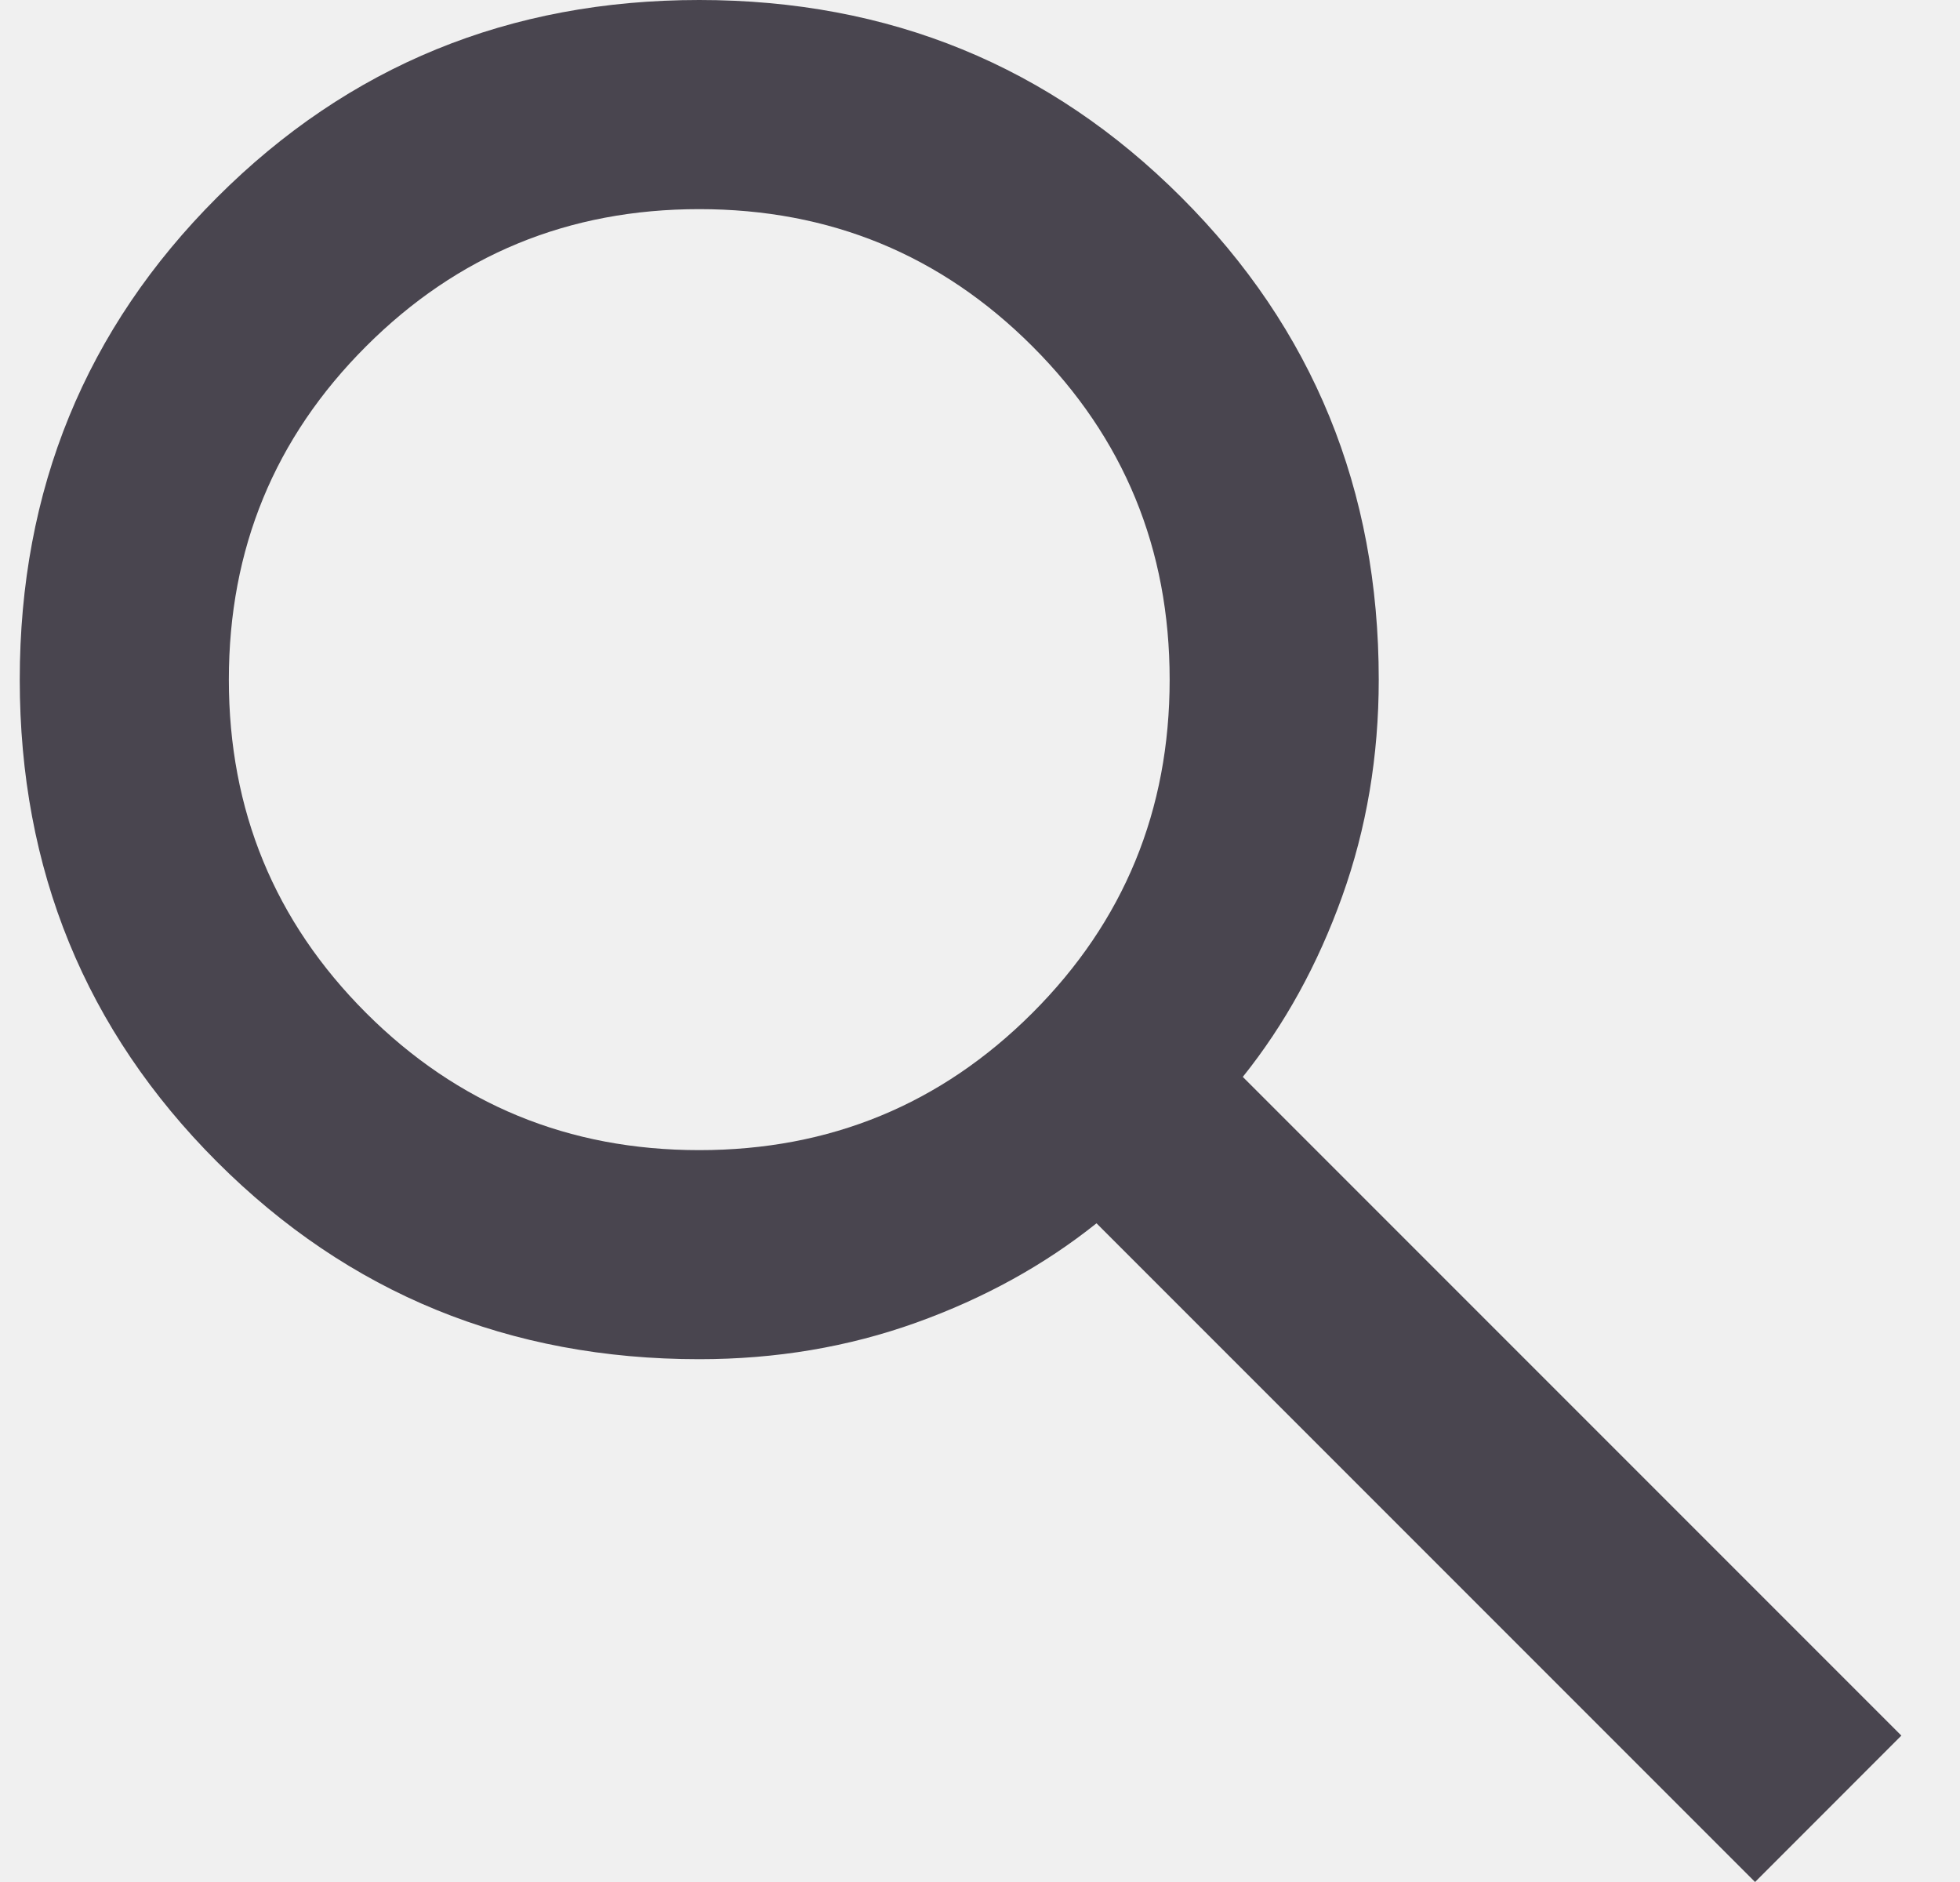
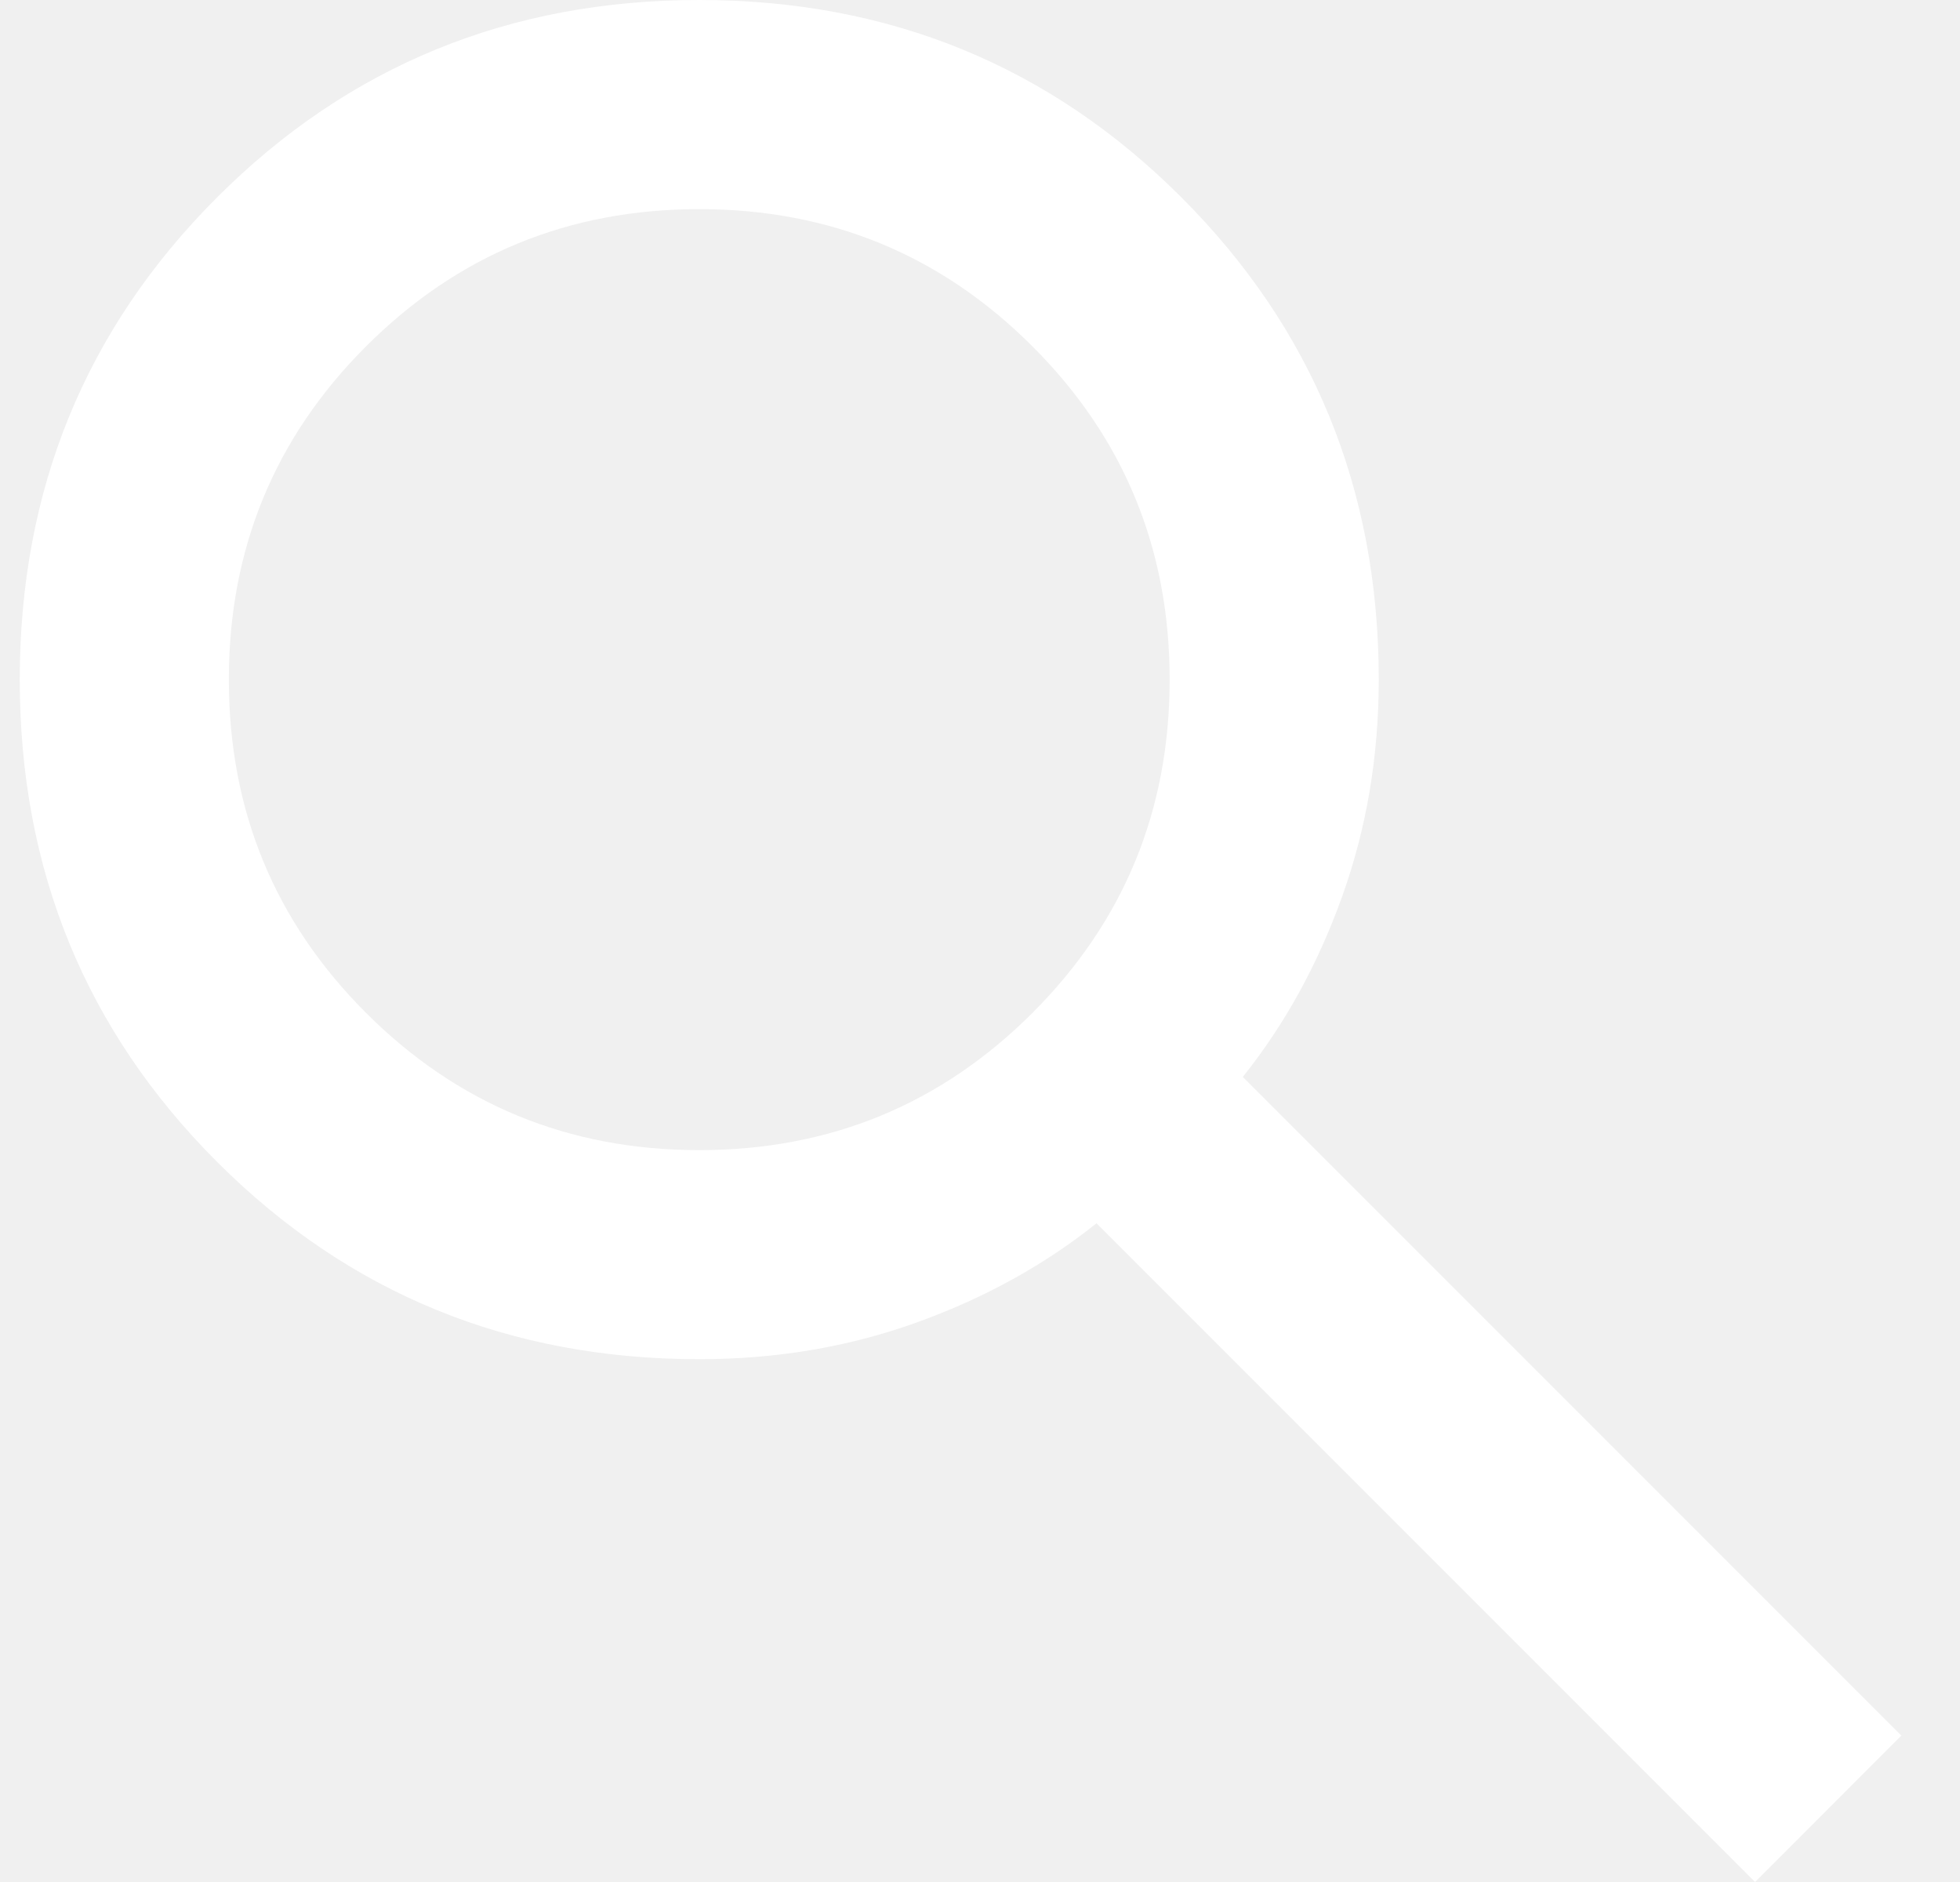
<svg xmlns="http://www.w3.org/2000/svg" width="25" height="24" viewBox="0 0 25 24" fill="none">
-   <path d="M22.386 24L13.986 15.6C13.319 16.133 12.552 16.556 11.686 16.867C10.819 17.178 9.897 17.333 8.919 17.333C6.497 17.333 4.447 16.494 2.769 14.817C1.091 13.139 0.252 11.089 0.252 8.667C0.252 6.244 1.091 4.194 2.769 2.517C4.447 0.839 6.497 0 8.919 0C11.341 0 13.391 0.839 15.069 2.517C16.747 4.194 17.586 6.244 17.586 8.667C17.586 9.644 17.43 10.567 17.119 11.433C16.808 12.3 16.386 13.067 15.852 13.733L24.252 22.133L22.386 24ZM8.919 14.667C10.586 14.667 12.002 14.083 13.169 12.917C14.336 11.75 14.919 10.333 14.919 8.667C14.919 7 14.336 5.583 13.169 4.417C12.002 3.25 10.586 2.667 8.919 2.667C7.252 2.667 5.836 3.25 4.669 4.417C3.502 5.583 2.919 7 2.919 8.667C2.919 10.333 3.502 11.75 4.669 12.917C5.836 14.083 7.252 14.667 8.919 14.667Z" fill="#49454F" />
+   <path d="M22.386 24L13.986 15.6C13.319 16.133 12.552 16.556 11.686 16.867C10.819 17.178 9.897 17.333 8.919 17.333C6.497 17.333 4.447 16.494 2.769 14.817C1.091 13.139 0.252 11.089 0.252 8.667C0.252 6.244 1.091 4.194 2.769 2.517C4.447 0.839 6.497 0 8.919 0C11.341 0 13.391 0.839 15.069 2.517C16.747 4.194 17.586 6.244 17.586 8.667C17.586 9.644 17.43 10.567 17.119 11.433C16.808 12.3 16.386 13.067 15.852 13.733L24.252 22.133L22.386 24ZM8.919 14.667C10.586 14.667 12.002 14.083 13.169 12.917C14.336 11.75 14.919 10.333 14.919 8.667C14.919 7 14.336 5.583 13.169 4.417C12.002 3.25 10.586 2.667 8.919 2.667C7.252 2.667 5.836 3.25 4.669 4.417C3.502 5.583 2.919 7 2.919 8.667C2.919 10.333 3.502 11.75 4.669 12.917C5.836 14.083 7.252 14.667 8.919 14.667Z" fill="#fff" />
</svg>
